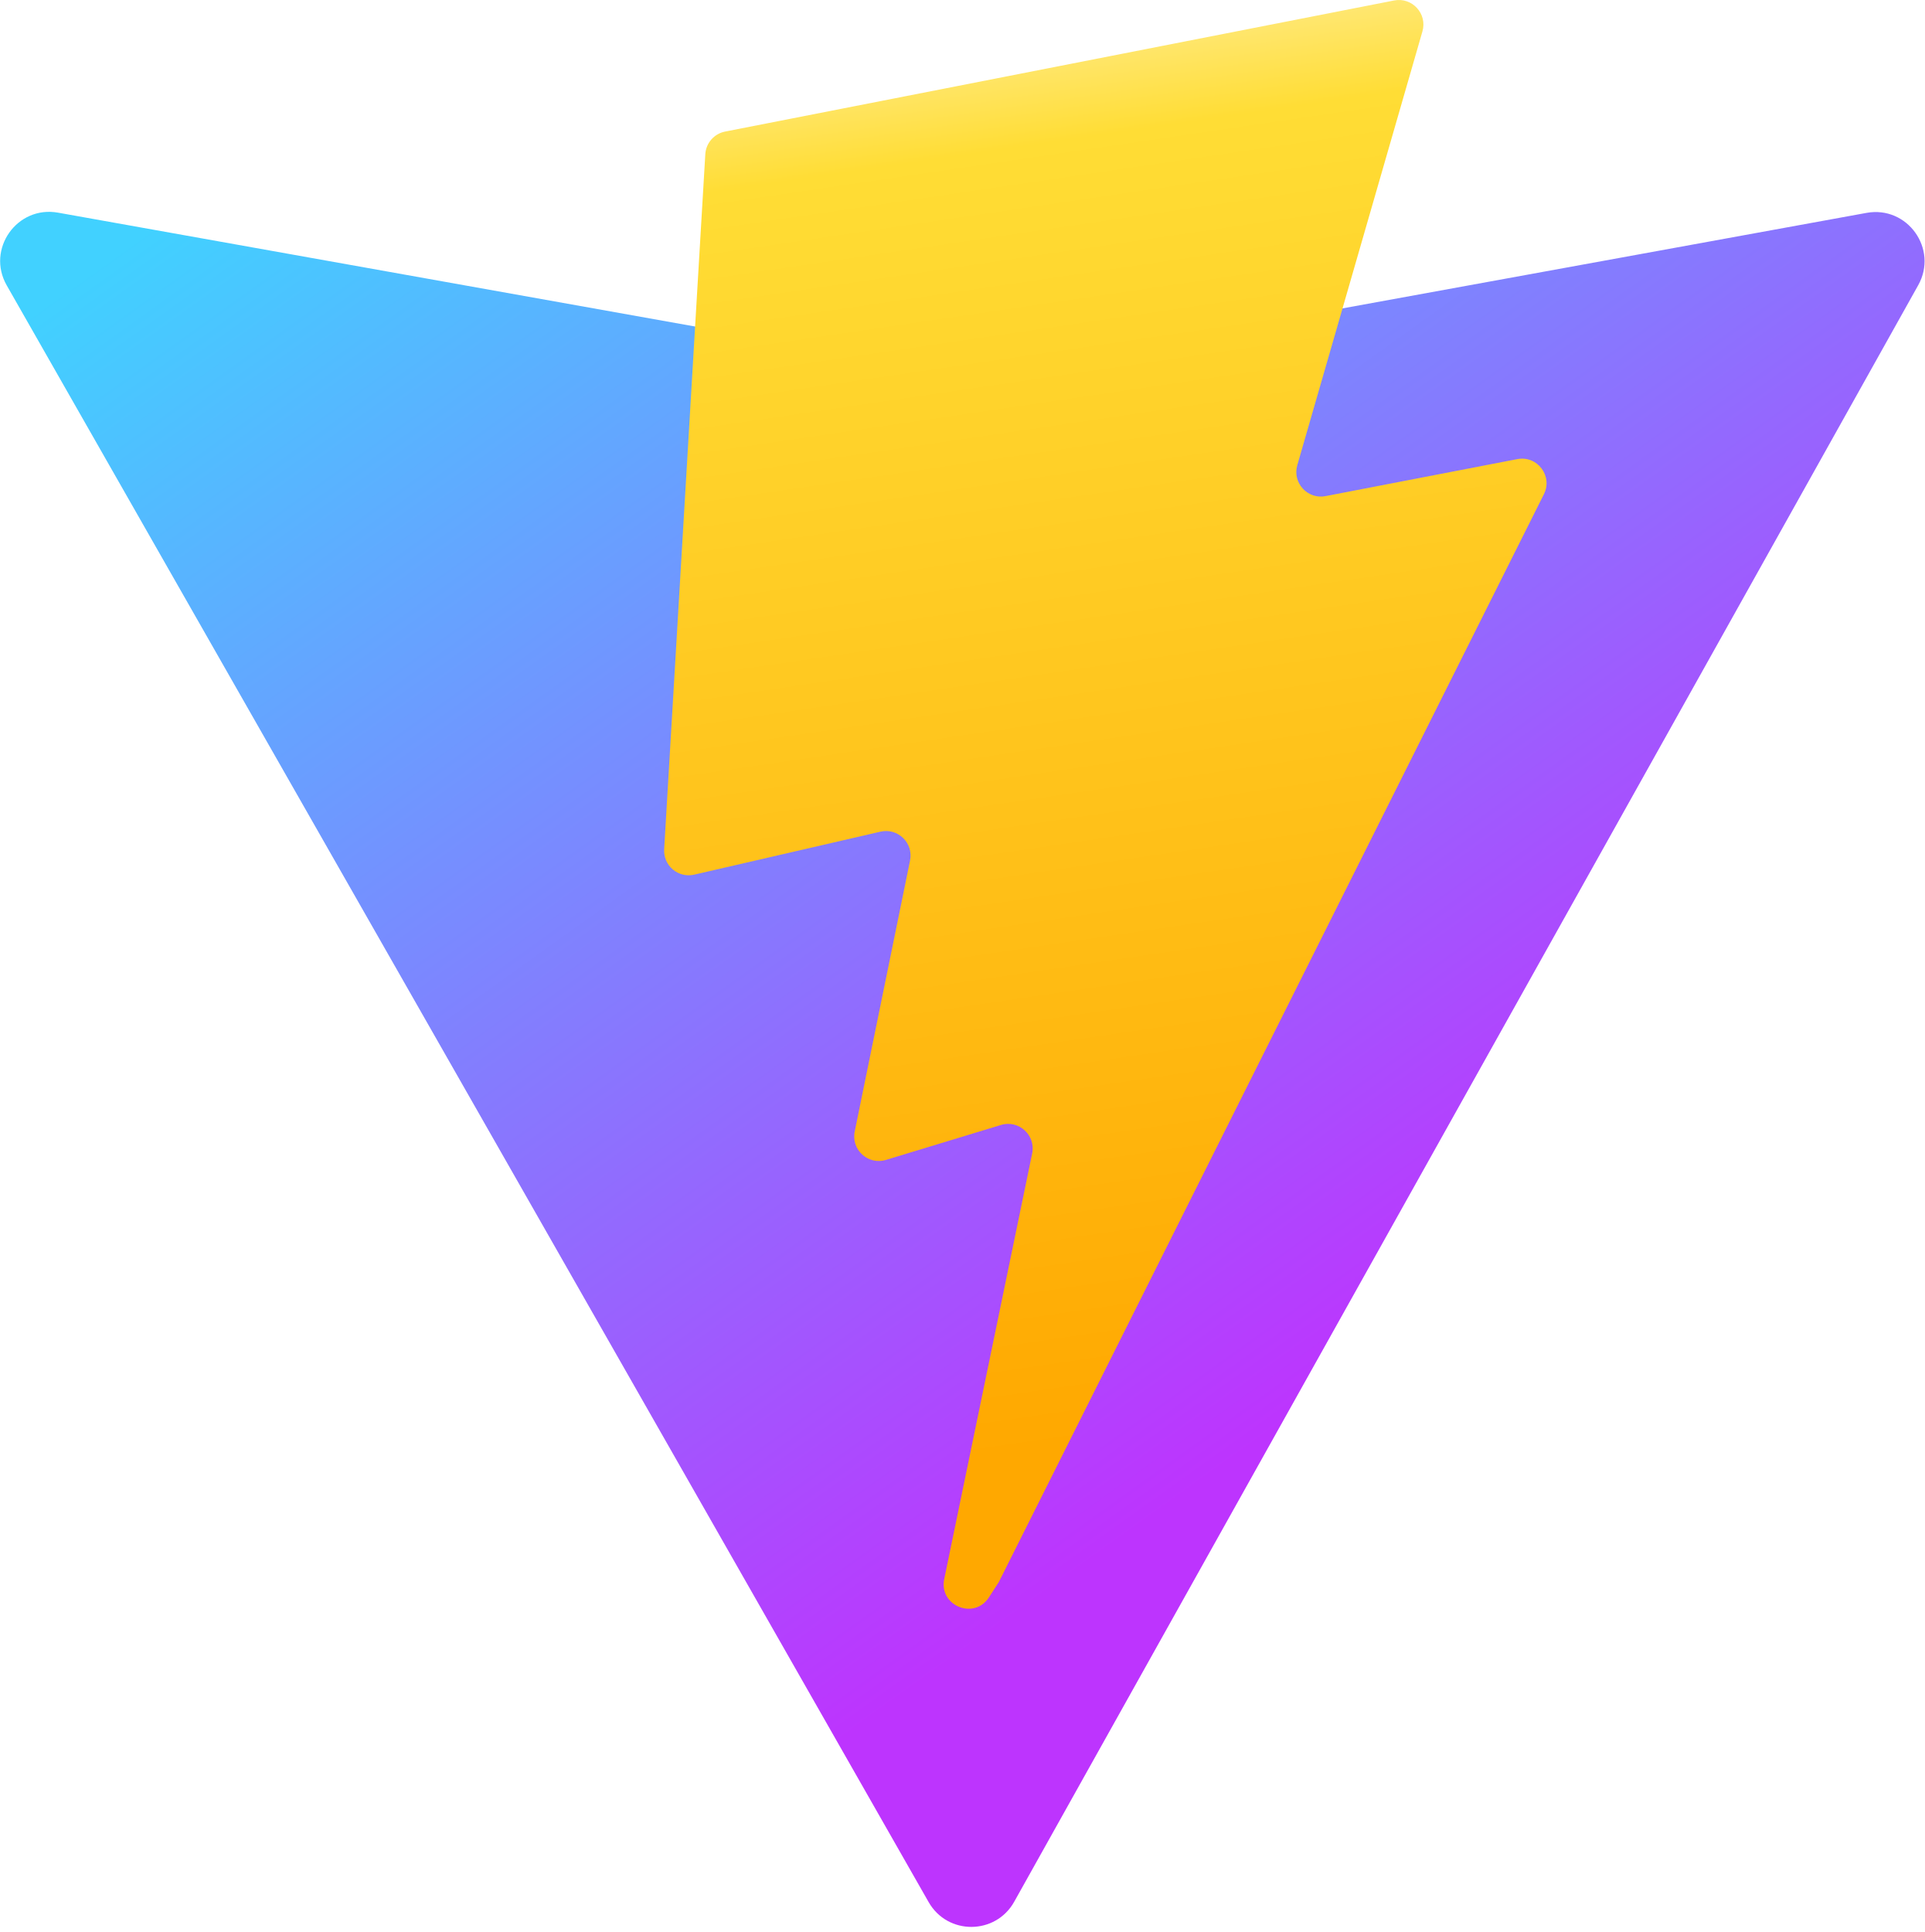
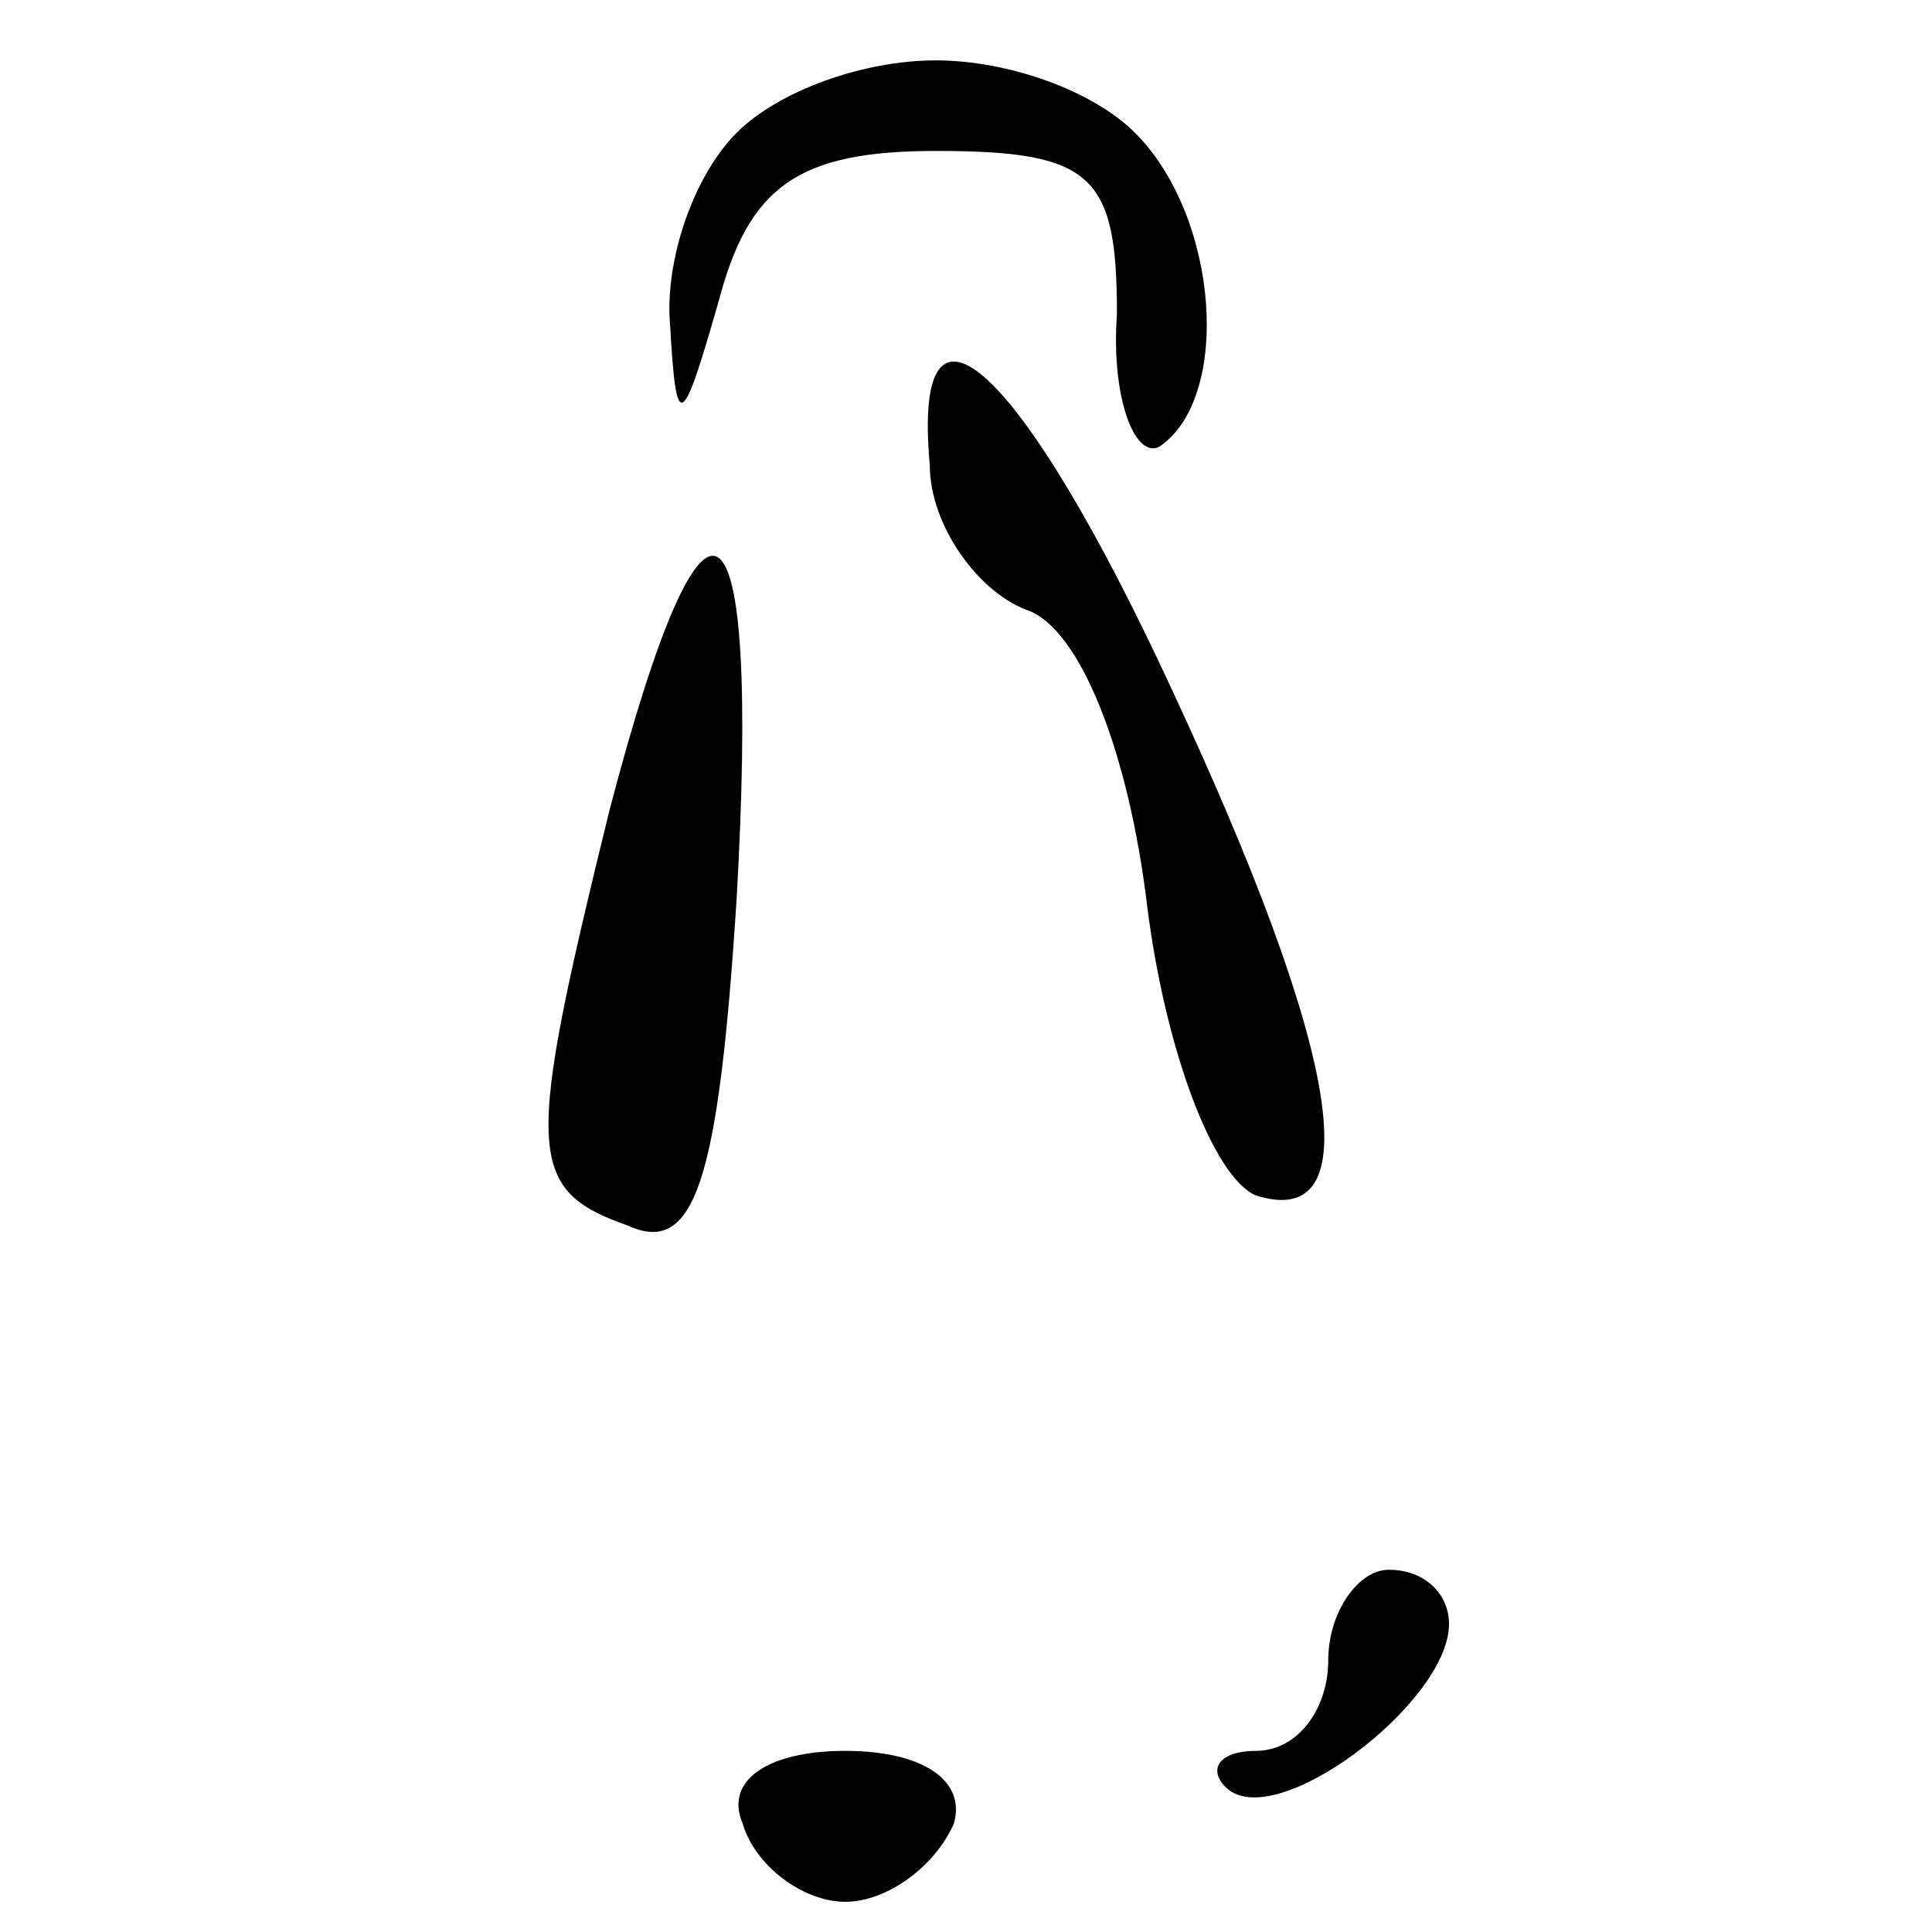
- <svg xmlns="http://www.w3.org/2000/svg" aria-hidden="true" role="img" class="iconify iconify--logos" width="31.88" height="32" preserveAspectRatio="xMidYMid meet" viewBox="0 0 256 257">
-   <defs>
-     <linearGradient id="IconifyId1813088fe1fbc01fb466" x1="-.828%" x2="57.636%" y1="7.652%" y2="78.411%">
-       <stop offset="0%" stop-color="#41D1FF" />
-       <stop offset="100%" stop-color="#BD34FE" />
-     </linearGradient>
-     <linearGradient id="IconifyId1813088fe1fbc01fb467" x1="43.376%" x2="50.316%" y1="2.242%" y2="89.03%">
-       <stop offset="0%" stop-color="#FFEA83" />
-       <stop offset="8.333%" stop-color="#FFDD35" />
-       <stop offset="100%" stop-color="#FFA800" />
-     </linearGradient>
-   </defs>
-   <path fill="url(#IconifyId1813088fe1fbc01fb466)" d="M255.153 37.938L134.897 252.976c-2.483 4.44-8.862 4.466-11.382.048L.875 37.958c-2.746-4.814 1.371-10.646 6.827-9.67l120.385 21.517a6.537 6.537 0 0 0 2.322-.004l117.867-21.483c5.438-.991 9.574 4.796 6.877 9.62Z" />
-   <path fill="url(#IconifyId1813088fe1fbc01fb467)" d="M185.432.063L96.44 17.501a3.268 3.268 0 0 0-2.634 3.014l-5.474 92.456a3.268 3.268 0 0 0 3.997 3.378l24.777-5.718c2.318-.535 4.413 1.507 3.936 3.838l-7.361 36.047c-.495 2.426 1.782 4.5 4.151 3.78l15.304-4.649c2.372-.72 4.652 1.36 4.15 3.788l-11.698 56.621c-.732 3.542 3.979 5.473 5.943 2.437l1.313-2.028l72.516-144.72c1.215-2.423-.88-5.186-3.54-4.672l-25.505 4.922c-2.396.462-4.435-1.77-3.759-4.114l16.646-57.705c.677-2.35-1.37-4.583-3.769-4.113Z" />
+ <svg xmlns="http://www.w3.org/2000/svg" version="1.0" width="32pt" height="32pt" viewBox="0 0 32 32" preserveAspectRatio="xMidYMid meet">
+   <g transform="translate(0,32) scale(0.1,-0.1)" fill="#000000" stroke="none">
+     <path d="M122 298 c-7 -7 -12 -21 -11 -32 1 -18 2 -17 8 4 5 19 13 25 36 25 26 0 30 -4 30 -27 -1 -14 3 -24 7 -22 12 8 10 38 -4 52 -7 7 -21 12 -33 12 -12 0 -26 -5 -33 -12z" />
+     <path d="M154 243 c0 -10 8 -21 16 -24 9 -3 17 -24 20 -49 3 -24 11 -45 18 -48 19 -6 14 24 -14 84 -25 54 -43 70 -40 37z" />
+     <path d="M101 186 c-14 -57 -14 -63 3 -69 11 -5 15 7 18 54 4 70 -5 76 -21 15z" />
+     <path d="M220 45 c0 -8 -5 -15 -12 -15 -6 0 -8 -3 -5 -6 8 -8 37 14 37 27 0 5 -4 9 -10 9 -5 0 -10 -7 -10 -15z" />
+     <path d="M123 18 c2 -7 10 -13 17 -13 7 0 15 6 18 13 2 7 -5 12 -18 12 -13 0 -20 -5 -17 -12z" />
+   </g>
</svg>
